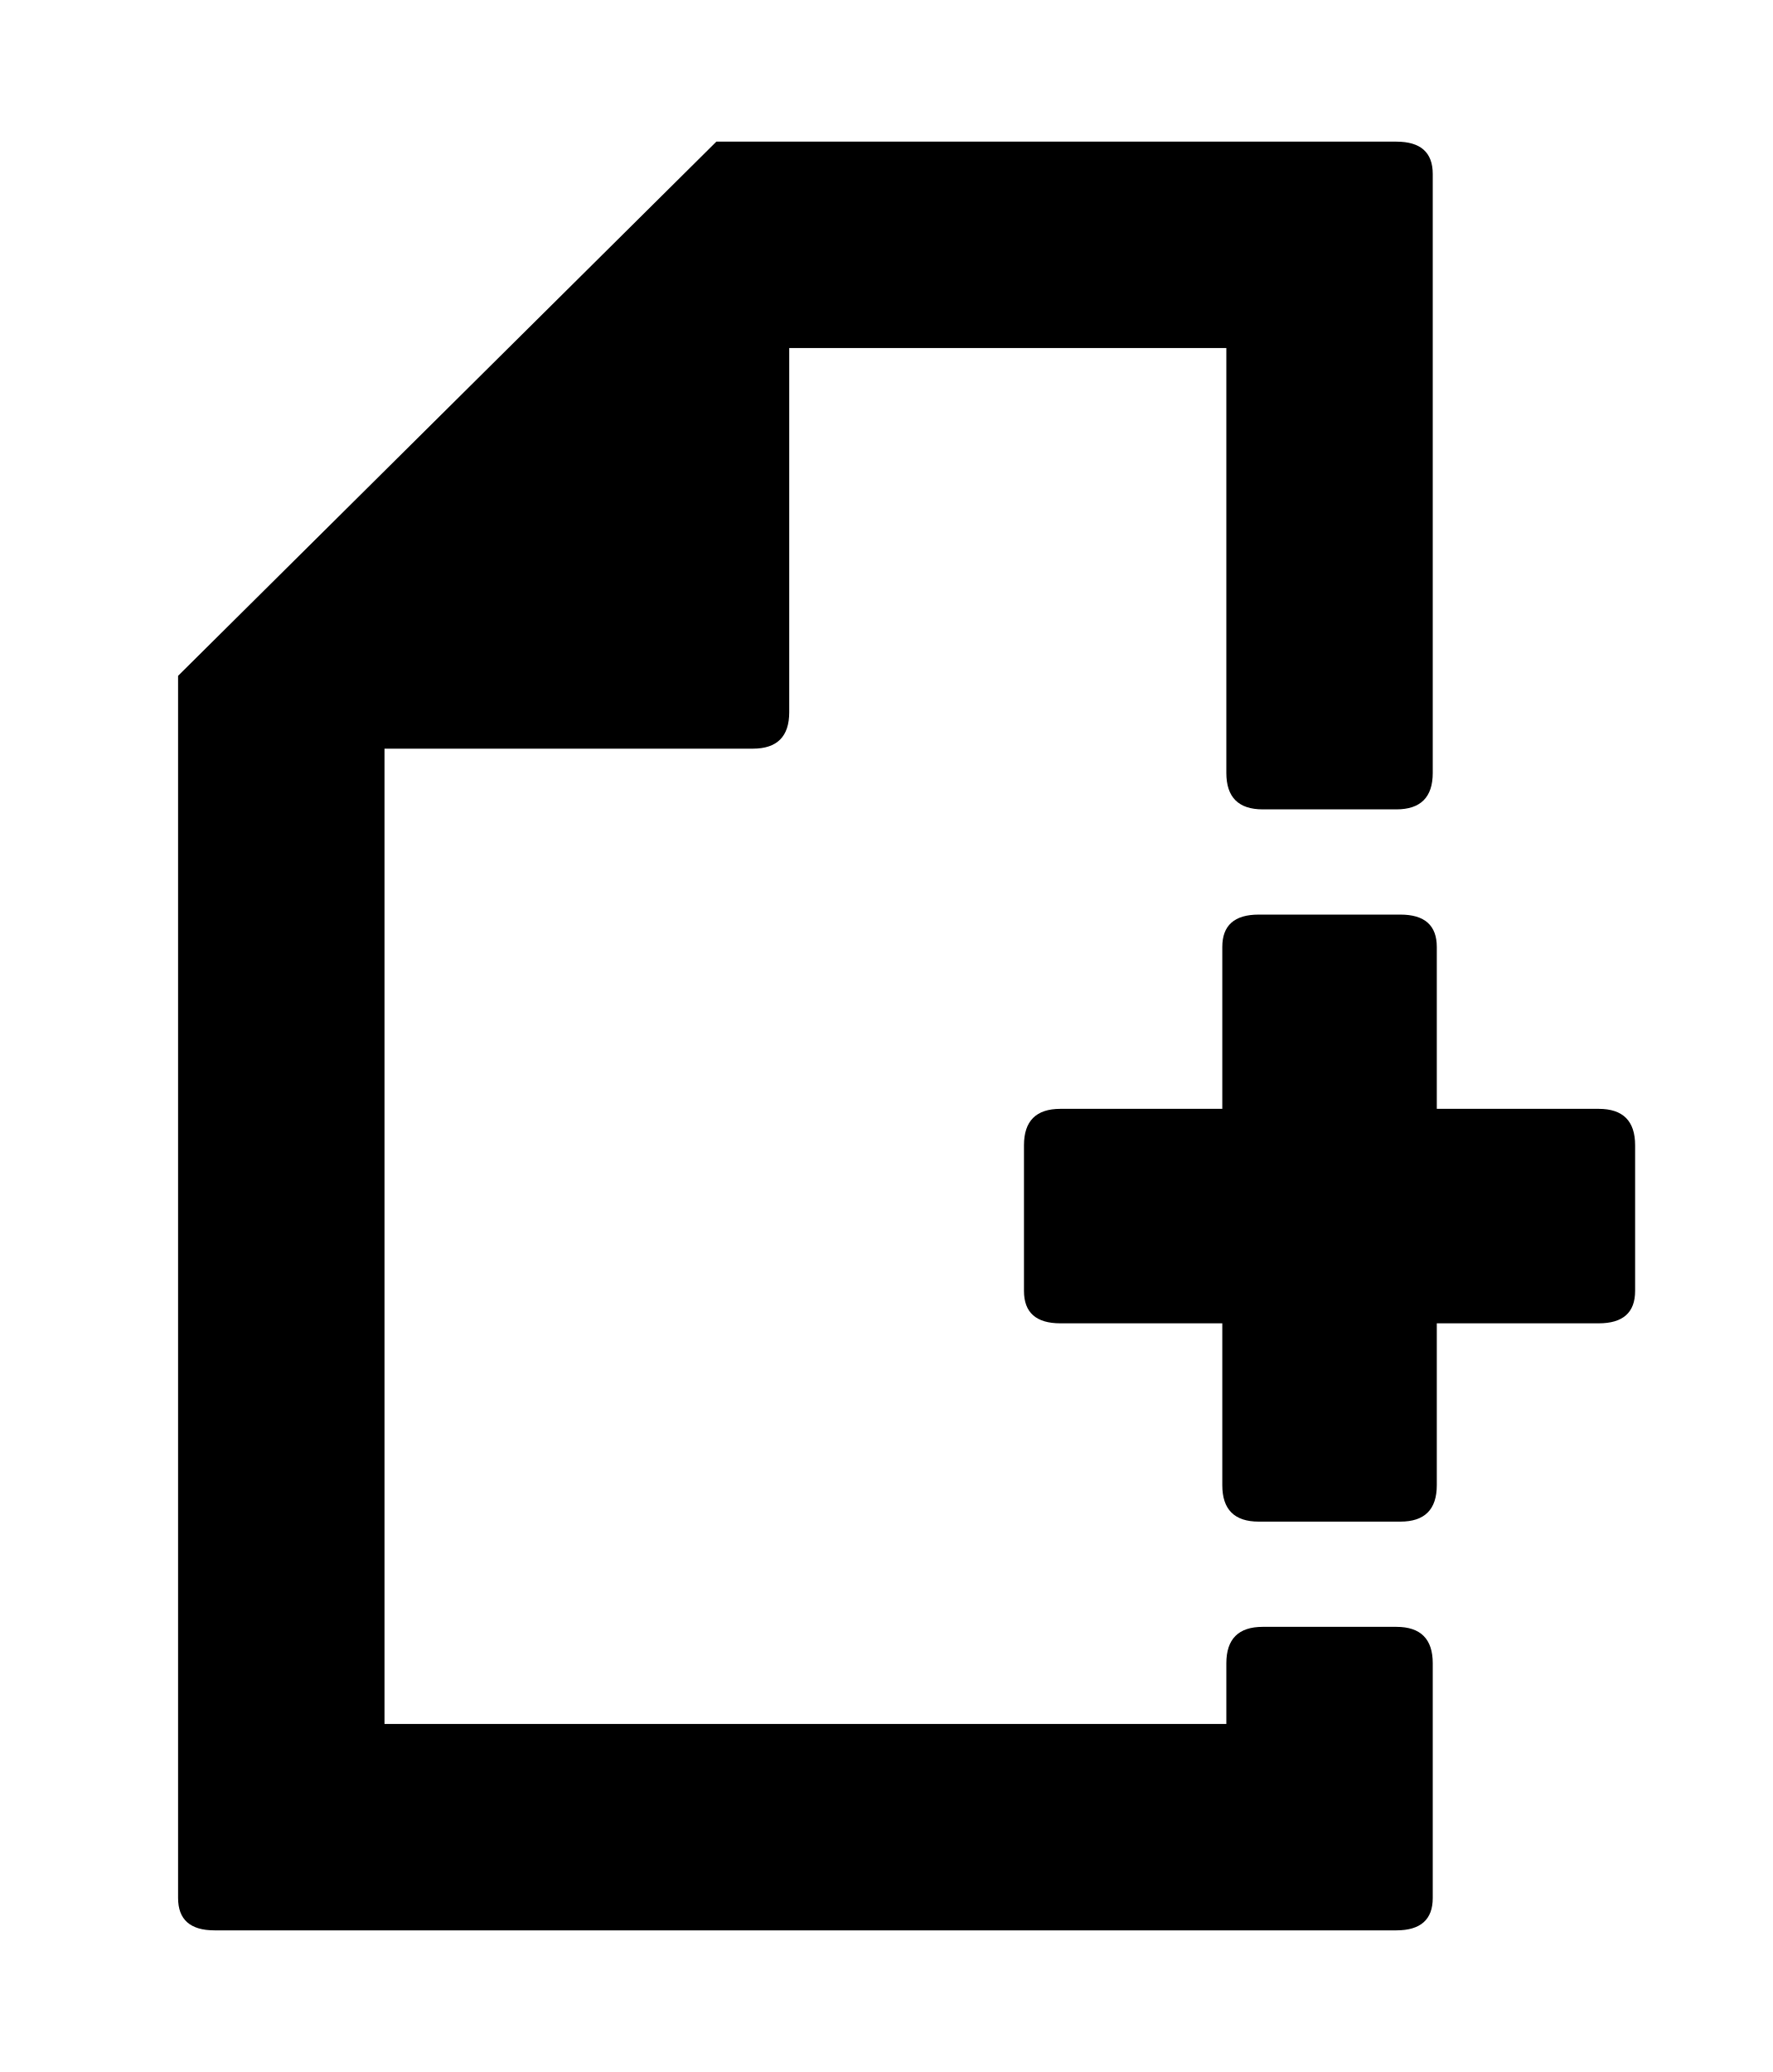
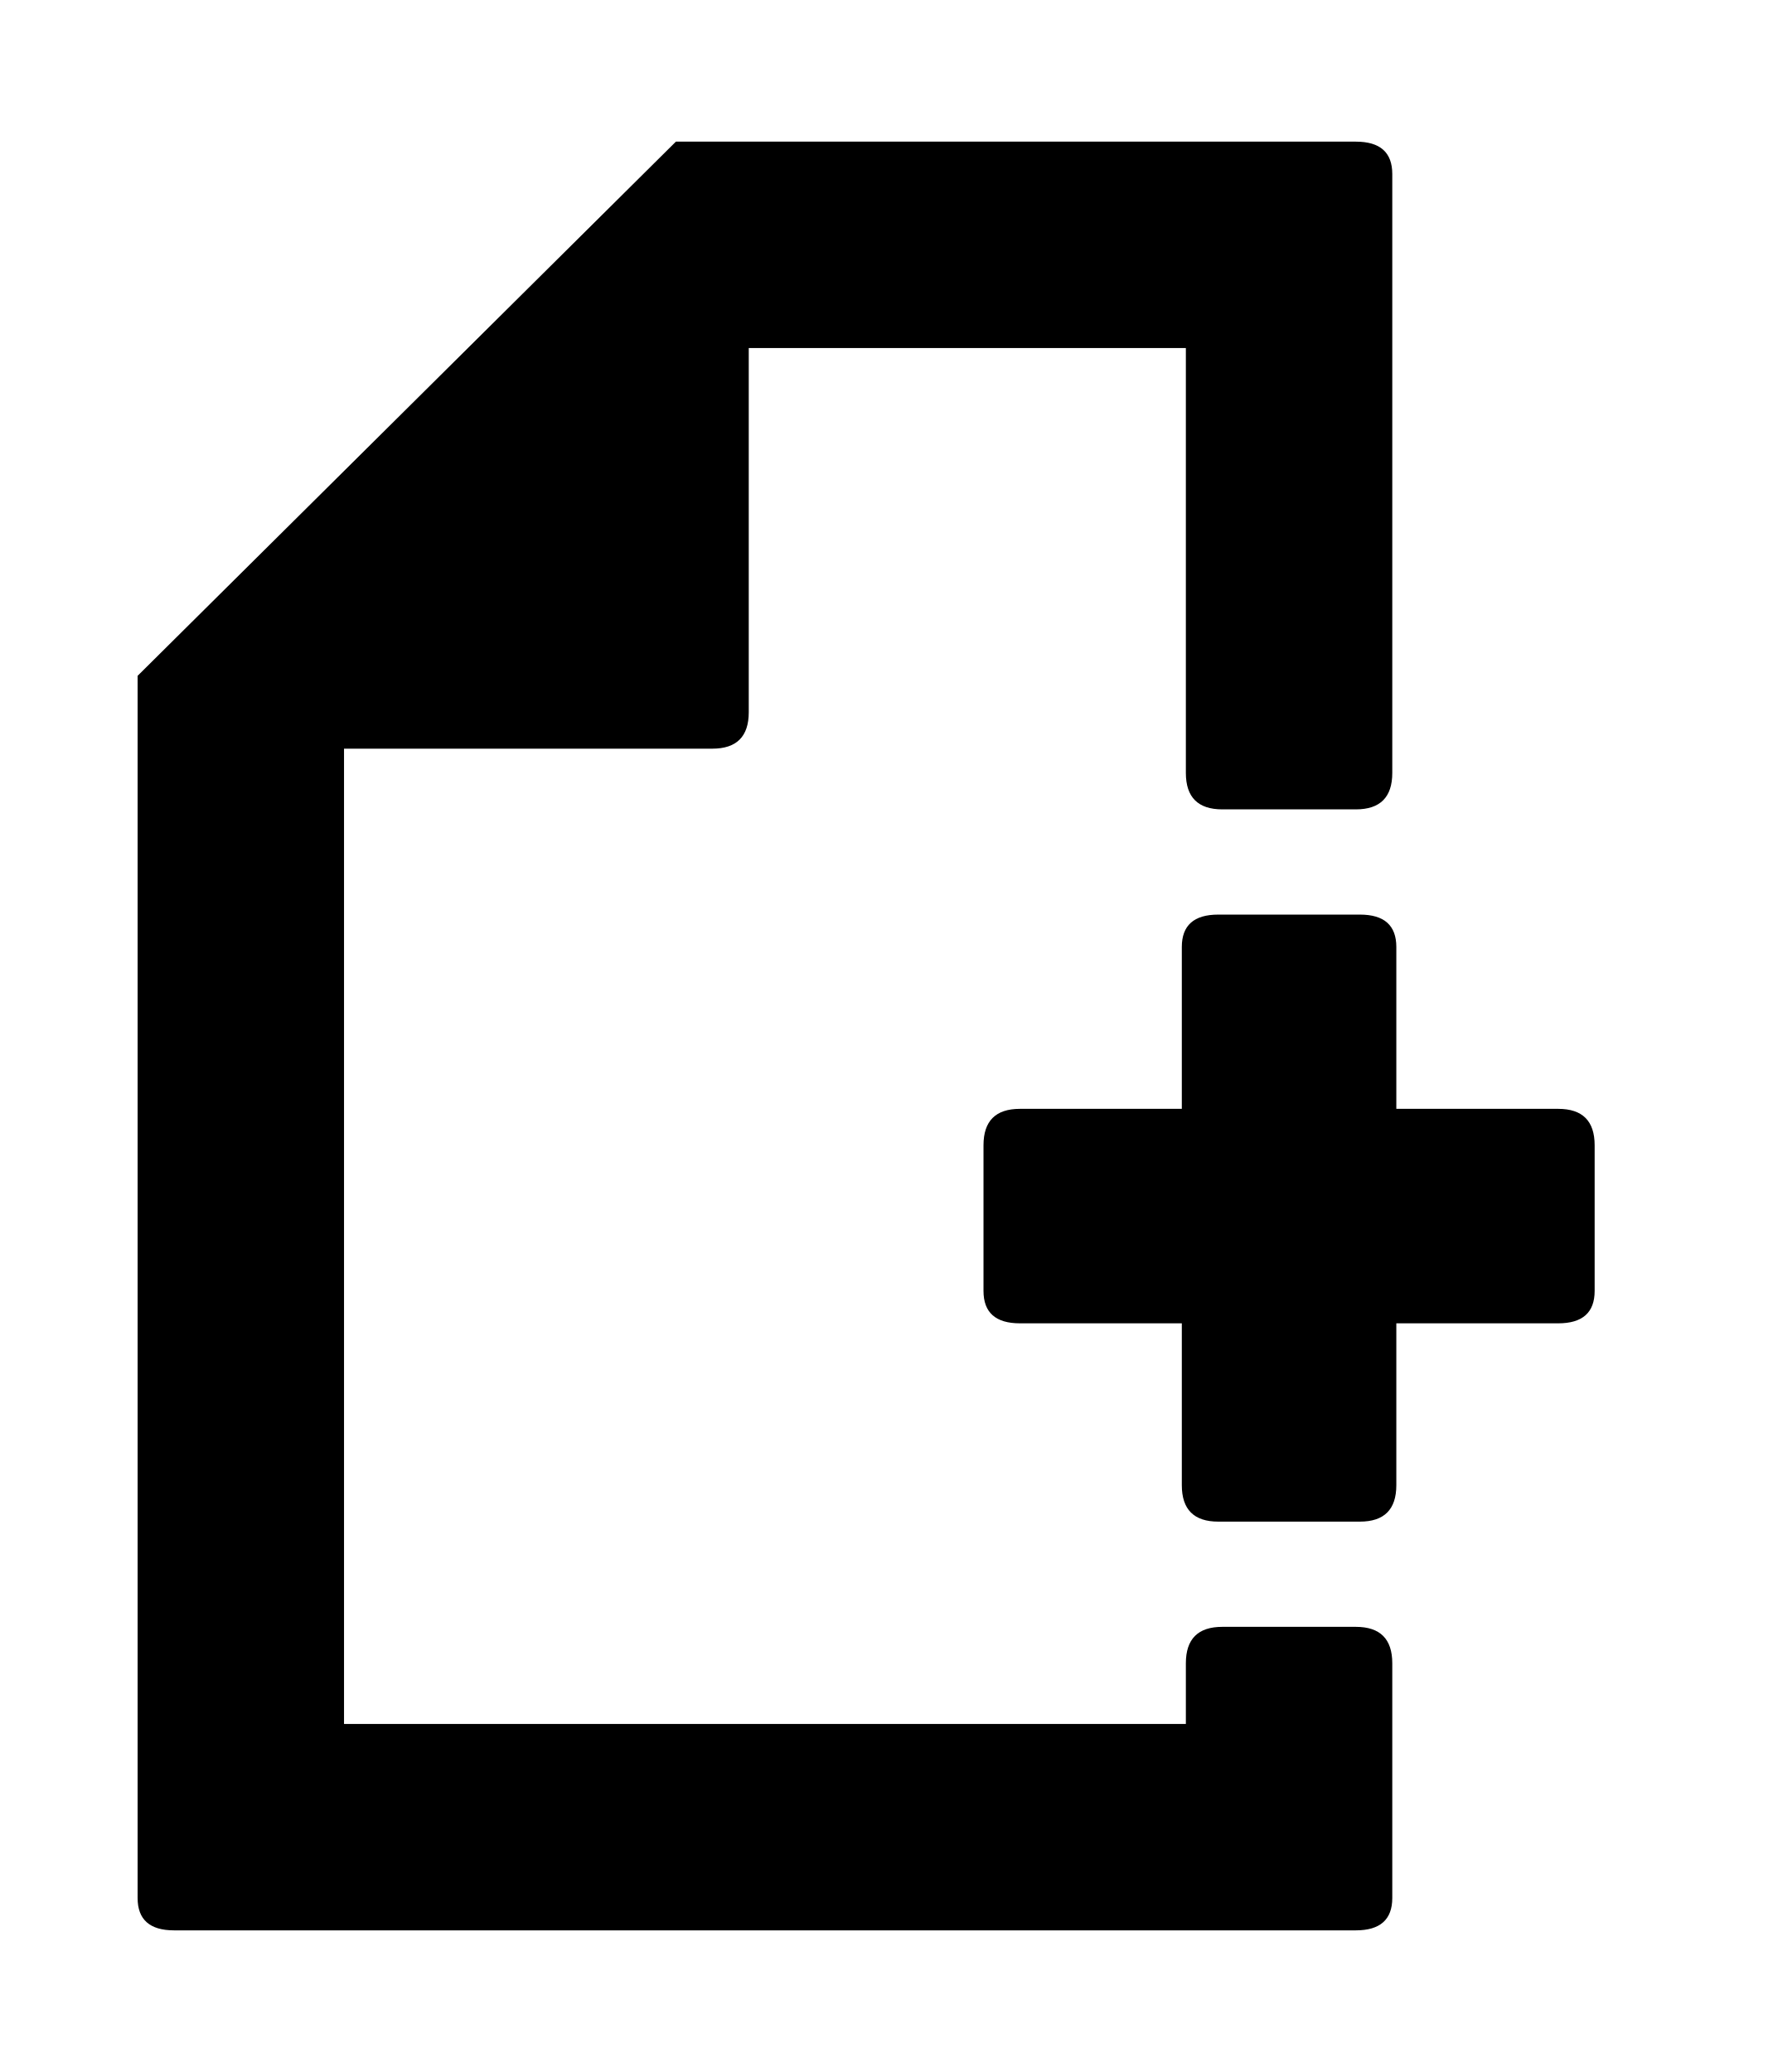
- <svg xmlns="http://www.w3.org/2000/svg" version="1.1" viewBox="-10 0 438 512">
+ <svg xmlns="http://www.w3.org/2000/svg" version="1.1" viewBox="0 0 438 512">
  <path fill="currentColor" d="M335 402q9 0 9 9v45v13q0 8 -9 8h-8h-276h-8q-9 0 -9 -8v-13v-271v-5v-13l133 -132h9h147h12q9 0 9 8v21v127v0v0q0 9 -9 9h-33q-9 0 -9 -9v-105h-108v90q0 9 -9 9h-91v241h208v-15q0 -9 9 -9h33zM385 274q9 0 9 9v36q0 8 -9 8h-40v40q0 9 -9 9h-35q-9 0 -9 -9v-40h-40 q-9 0 -9 -8v-36q0 -9 9 -9h40v-40q0 -8 9 -8h35q9 0 9 8v40h40z" />
</svg>
